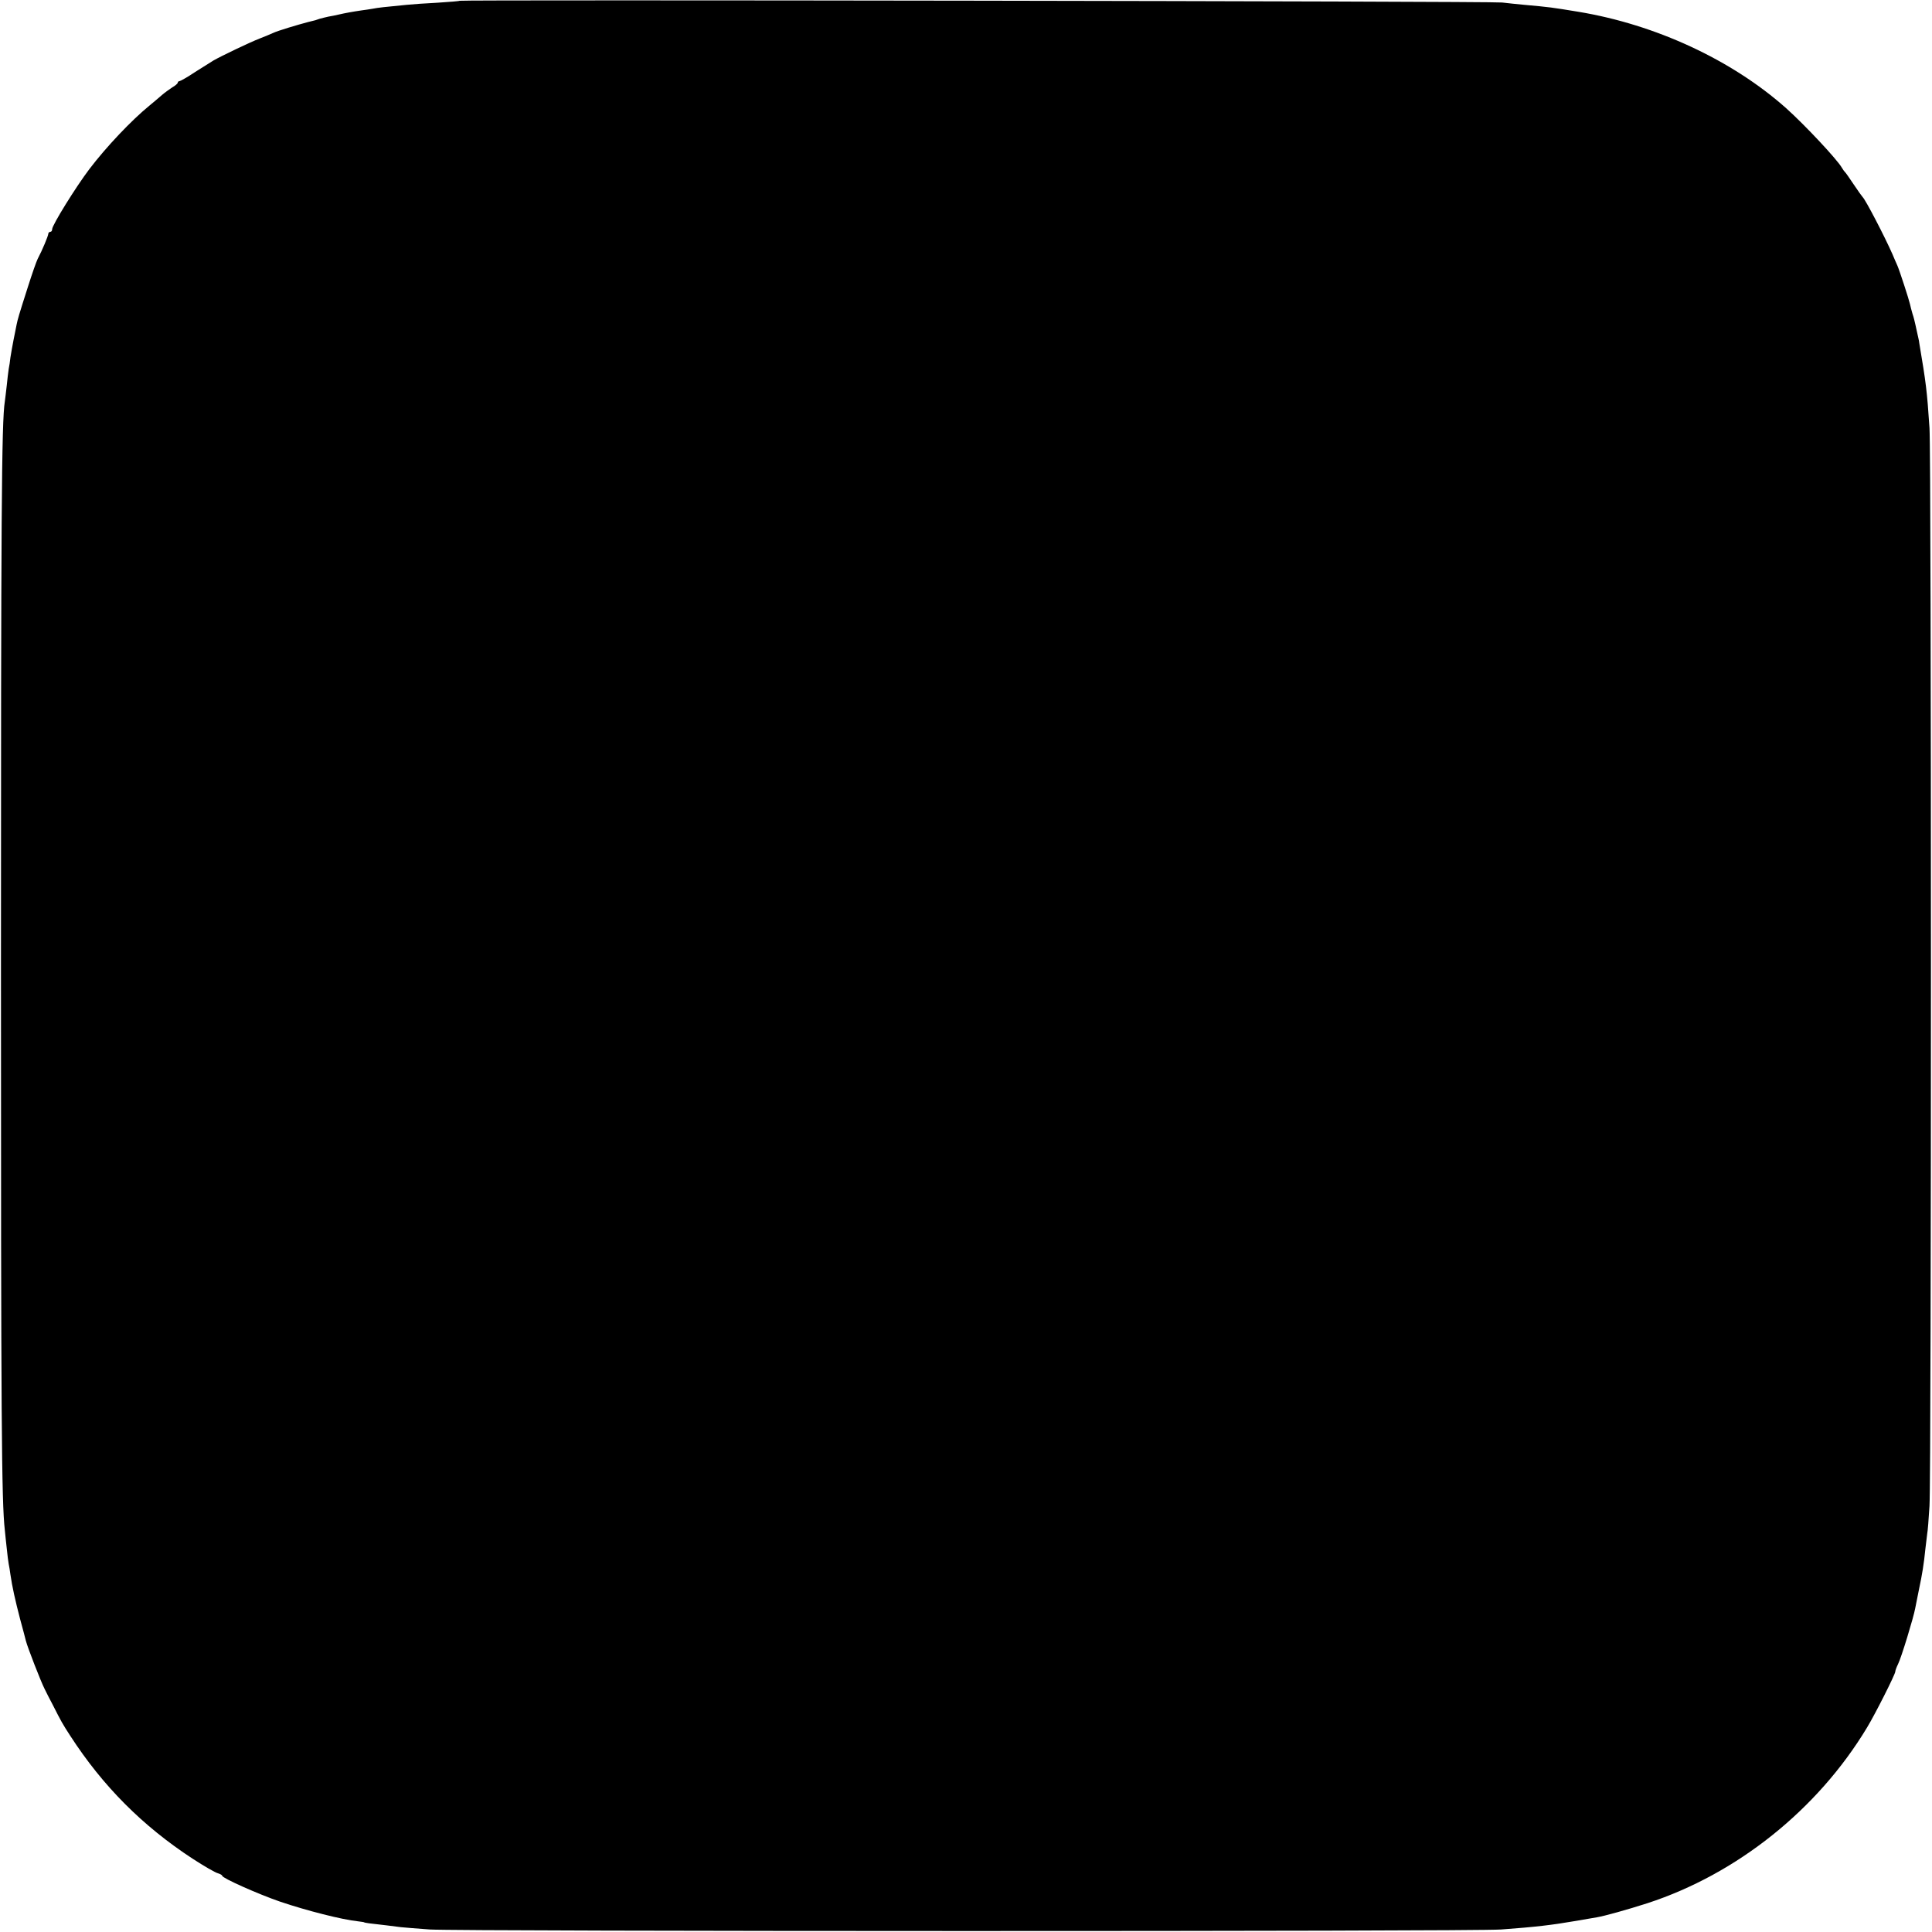
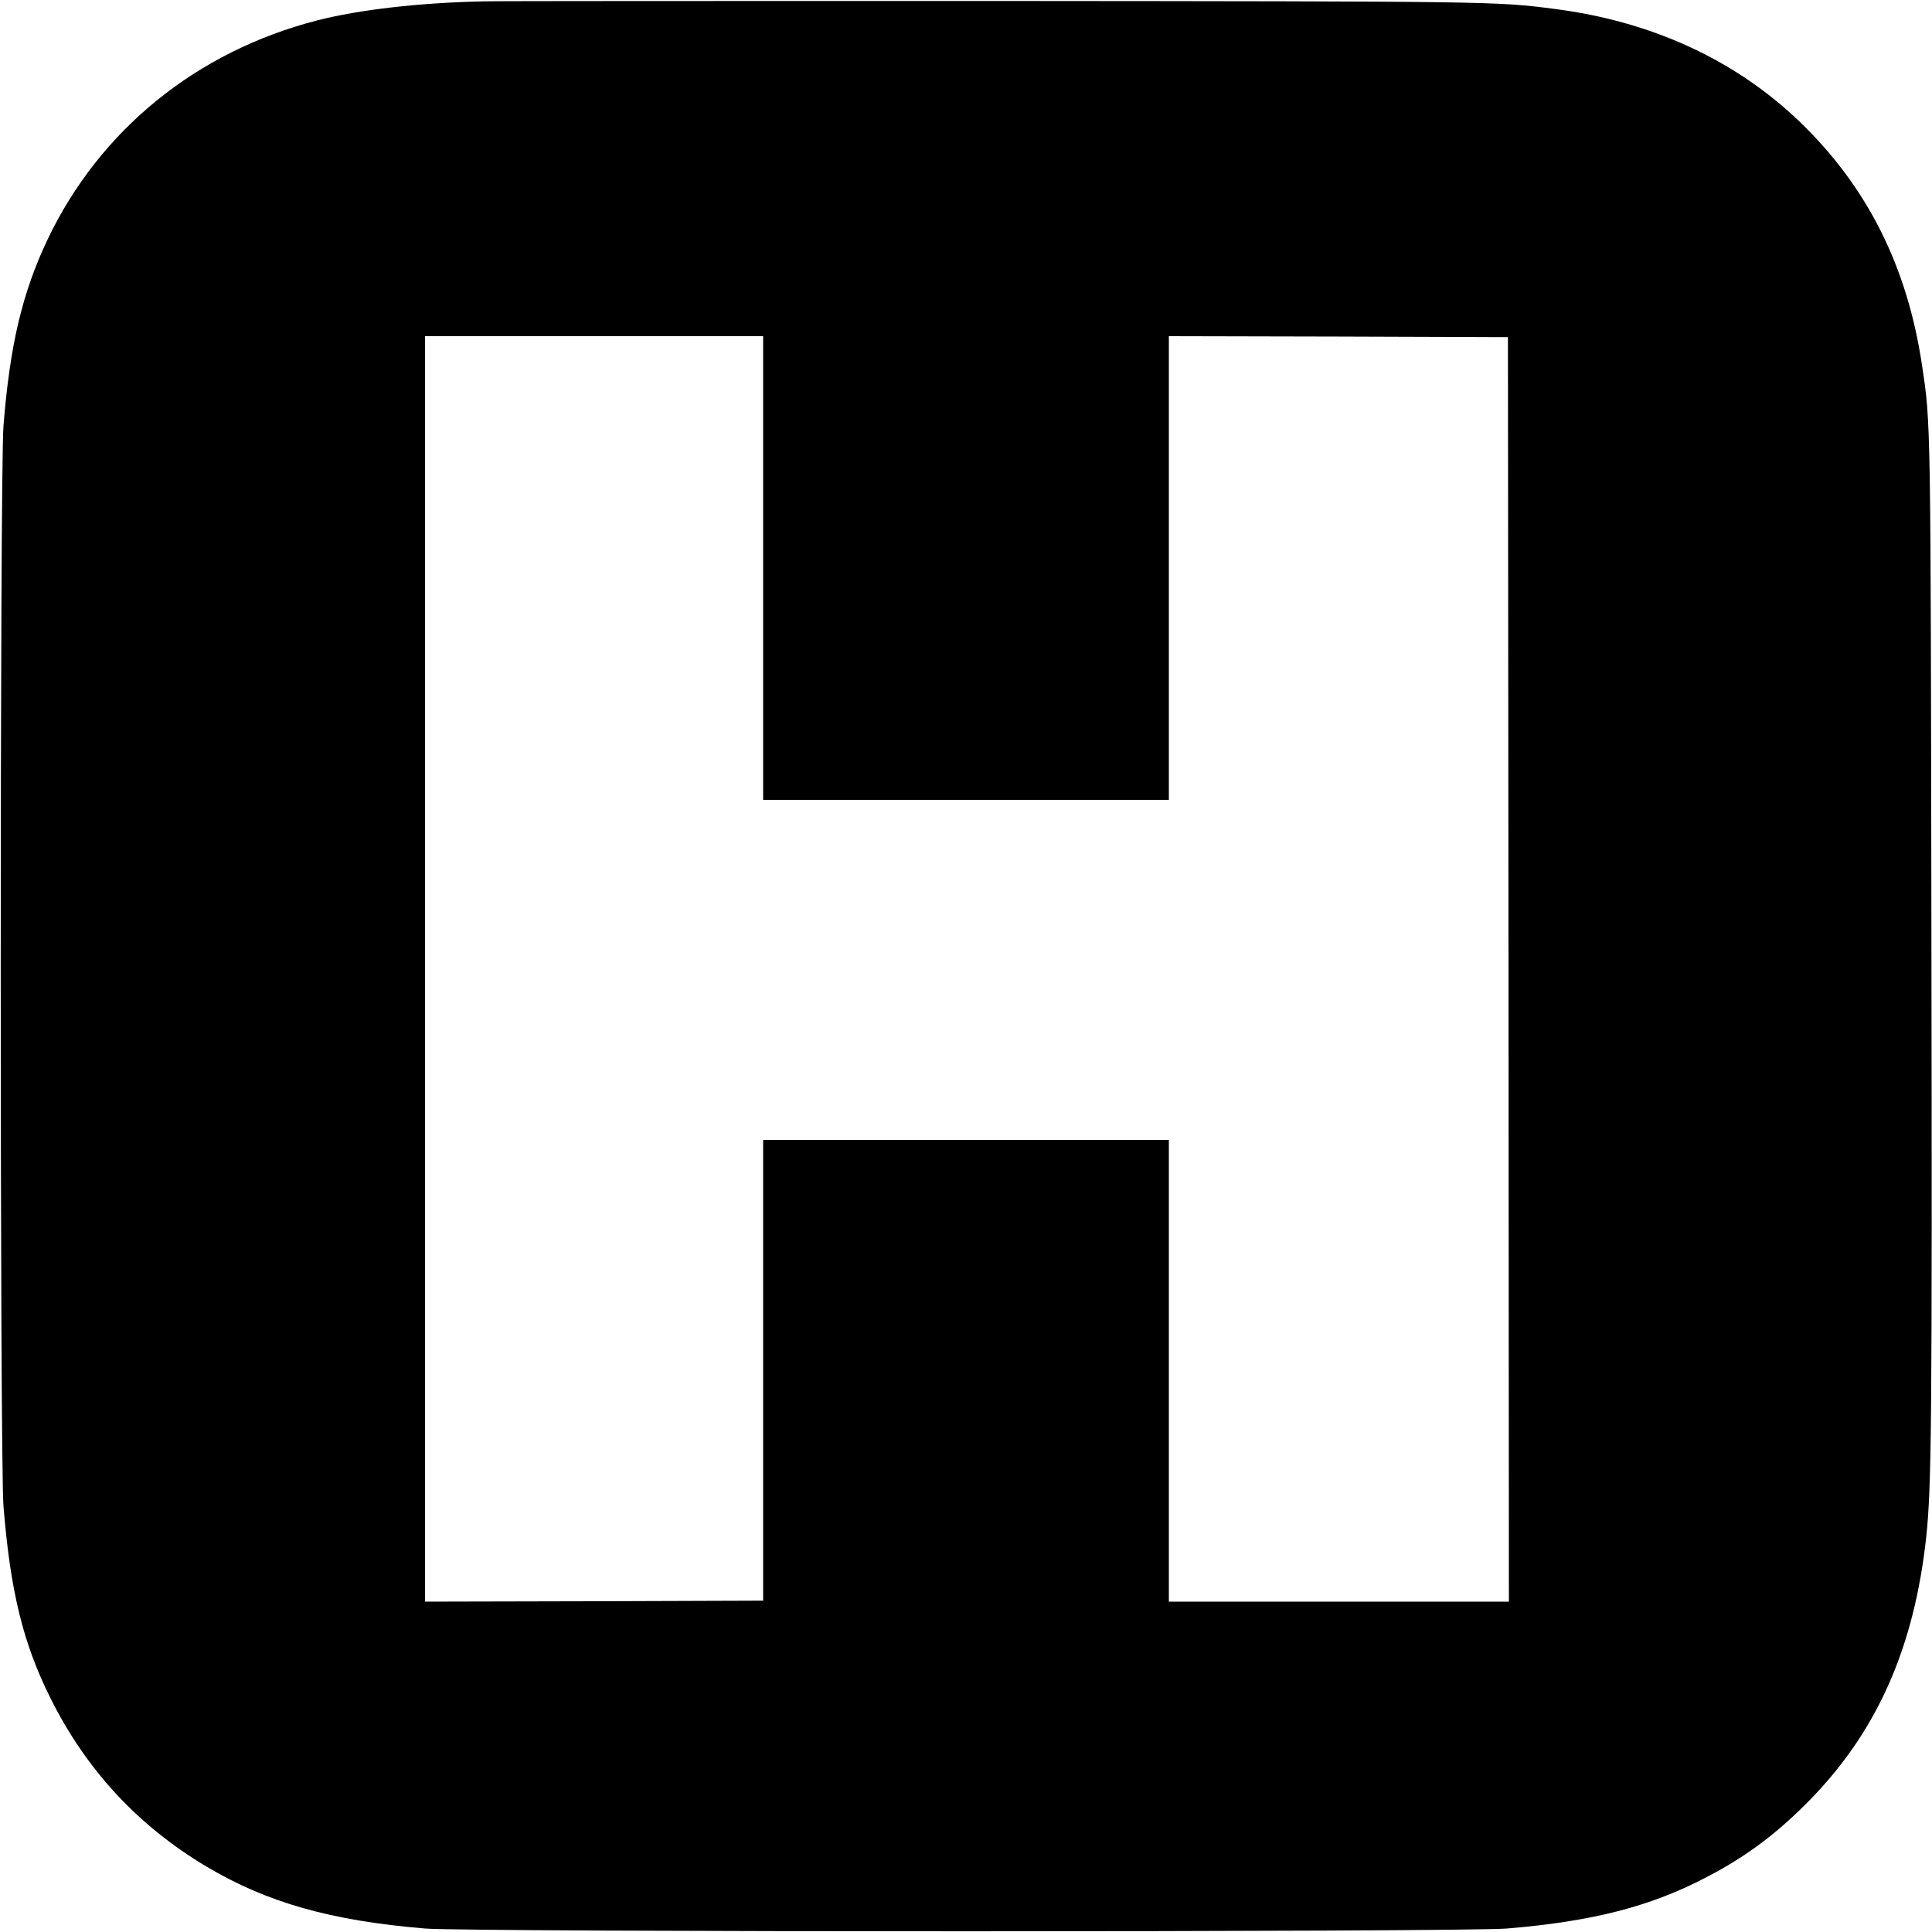
- <svg xmlns="http://www.w3.org/2000/svg" version="1" width="1333.333" height="1333.333" viewBox="0 0 1000 1000">
-   <path d="M237.9.4c-.2.2-5.3.6-11.4 1-6 .3-13.2.8-16 1.1C199 3.6 195.4 4 193 4.5c-1.4.2-4.1.7-6 .9-4.2.6-8.6 1.4-12 2.2-1.4.3-3.6.8-5 1-1.4.3-3.4.8-4.5 1.1-2.2.8-1.9.7-6 1.7-5.4 1.4-16 4.6-18 5.6-1.1.5-4.2 1.8-7 2.9-5 1.9-20.2 9.2-24 11.4-1.1.7-5.3 3.3-9.4 5.9-4 2.7-7.8 4.8-8.2 4.8-.5 0-.9.4-.9.8s-1.2 1.5-2.8 2.4c-1.5 1-3.9 2.7-5.4 4-1.4 1.3-4.4 3.7-6.5 5.5C68.1 62.2 55 76 46.2 87.6c-6.9 9.1-19.2 28.9-19.2 31 0 .8-.4 1.4-1 1.4-.5 0-1 .5-1 1 0 1-3.1 8.5-5.5 13-.7 1.4-2.9 7.7-4.9 14-5 15.6-5.4 17.1-6 20-.3 1.4-1 5-1.6 8-.6 3-1.3 7.1-1.6 9-.2 1.9-.6 4.6-.9 6-.2 1.4-.7 5.2-1 8.5-.4 3.3-.8 7-1 8.3-1.7 10.2-2 60.5-2 292.7 0 234.1.3 276.8 2 291.5.2 1.9.6 6.2 1 9.5.3 3.3.8 6.9 1 8 .2 1.1.7 3.6.9 5.5.9 6.3 2.5 13.4 5 23 1.4 5.2 2.8 10.3 3 11.3.9 3.5 7.8 21.2 9.6 24.7.9 1.9 2.9 5.8 4.4 8.6 4.2 8.3 4.9 9.6 9 15.9 16.9 26.1 37.4 46.6 63.2 63.5 6 3.9 11.9 7.3 13.2 7.6 1.2.4 2.2.9 2.2 1.3 0 1.2 18.9 9.6 30 13.4 13.6 4.6 31.9 9.3 40.5 10.2 1.7.2 3 .4 3 .5 0 .1 1.1.3 2.5.5 5.4.6 13.6 1.6 16.5 2 1.7.2 8.4.7 15 1.2 15.3 1 540.5 1.1 554.5 0 17.7-1.3 26.2-2.3 37.8-4.3 4.8-.8 10.1-1.7 11.7-2 4.1-.7 15.6-3.9 26.2-7.3 46.3-15.1 88-48.4 113.6-90.8 4.2-6.9 14.7-27.7 14.7-29.1 0-.5.6-2.2 1.4-3.8 1.7-3.3 8.1-24.4 8.9-28.9.3-1.7 1.2-6.2 2-10 1.6-7.5 2.5-13 3.3-21 .3-2.8.7-6.1.9-7.5.3-1.4.8-7.9 1.2-14.5 1-15.7 1-543.6 0-558-1.3-19.5-1.8-23.2-5.3-44-.1-1.1-.6-3.1-.9-4.5-.3-1.4-.8-3.6-1.1-5-.3-1.4-.9-3.9-1.5-5.6-.5-1.7-1.1-4-1.3-5-.5-2.3-5.3-17.1-6.5-19.9-.5-1.1-1.7-3.8-2.6-6-4.1-9.3-14-28.3-15.4-29.5-.3-.3-2.4-3.2-4.6-6.5-2.2-3.3-4.2-6.2-4.6-6.5-.3-.3-1-1.2-1.5-2.1-2.4-4.3-19.3-22.3-28.9-30.9C896.4 31 856.9 12.7 817 6.1c-14-2.3-14.7-2.4-28-3.6-3.6-.3-8.7-.9-11.5-1.2C772.3.6 238.6-.2 237.9.4z" />
+ <svg xmlns="http://www.w3.org/2000/svg" version="1.0" width="1000pt" height="1000pt" viewBox="0 0 1000 1000" preserveAspectRatio="xMidYMid meet">
+   <g transform="translate(0,1000) scale(0.1,-0.1)" fill="#000000" stroke="none">
+     <path d="M2505 9993 c-335 -7 -645 -43 -861 -98 -627 -161 -1127 -567 -1398 -1135 -130 -274 -195 -545 -228 -965 -19 -234 -19 -5358 0 -5590 35 -438 101 -709 241 -990 185 -374 454 -664 809 -876 315 -187 643 -280 1132 -321 226 -19 5374 -19 5600 0 444 37 745 114 1037 268 208 108 371 232 544 411 340 354 527 781 589 1346 28 264 31 603 27 3117 -4 2677 -3 2644 -48 2945 -76 515 -284 929 -636 1267 -333 319 -766 518 -1268 582 -302 39 -310 39 -2895 41 -1389 0 -2579 0 -2645 -2z m1445 -2933 l0 -1200 1050 0 1050 0 0 1200 0 1200 878 -2 877 -3 3 -3272 2 -3273 -880 0 -880 0 0 1195 0 1195 -1050 0 -1050 0 0 -1192 0 -1193 -875 -3 -875 -2 0 3275 0 3275 875 0 875 0 0 -1200z" />
+   </g>
</svg>
